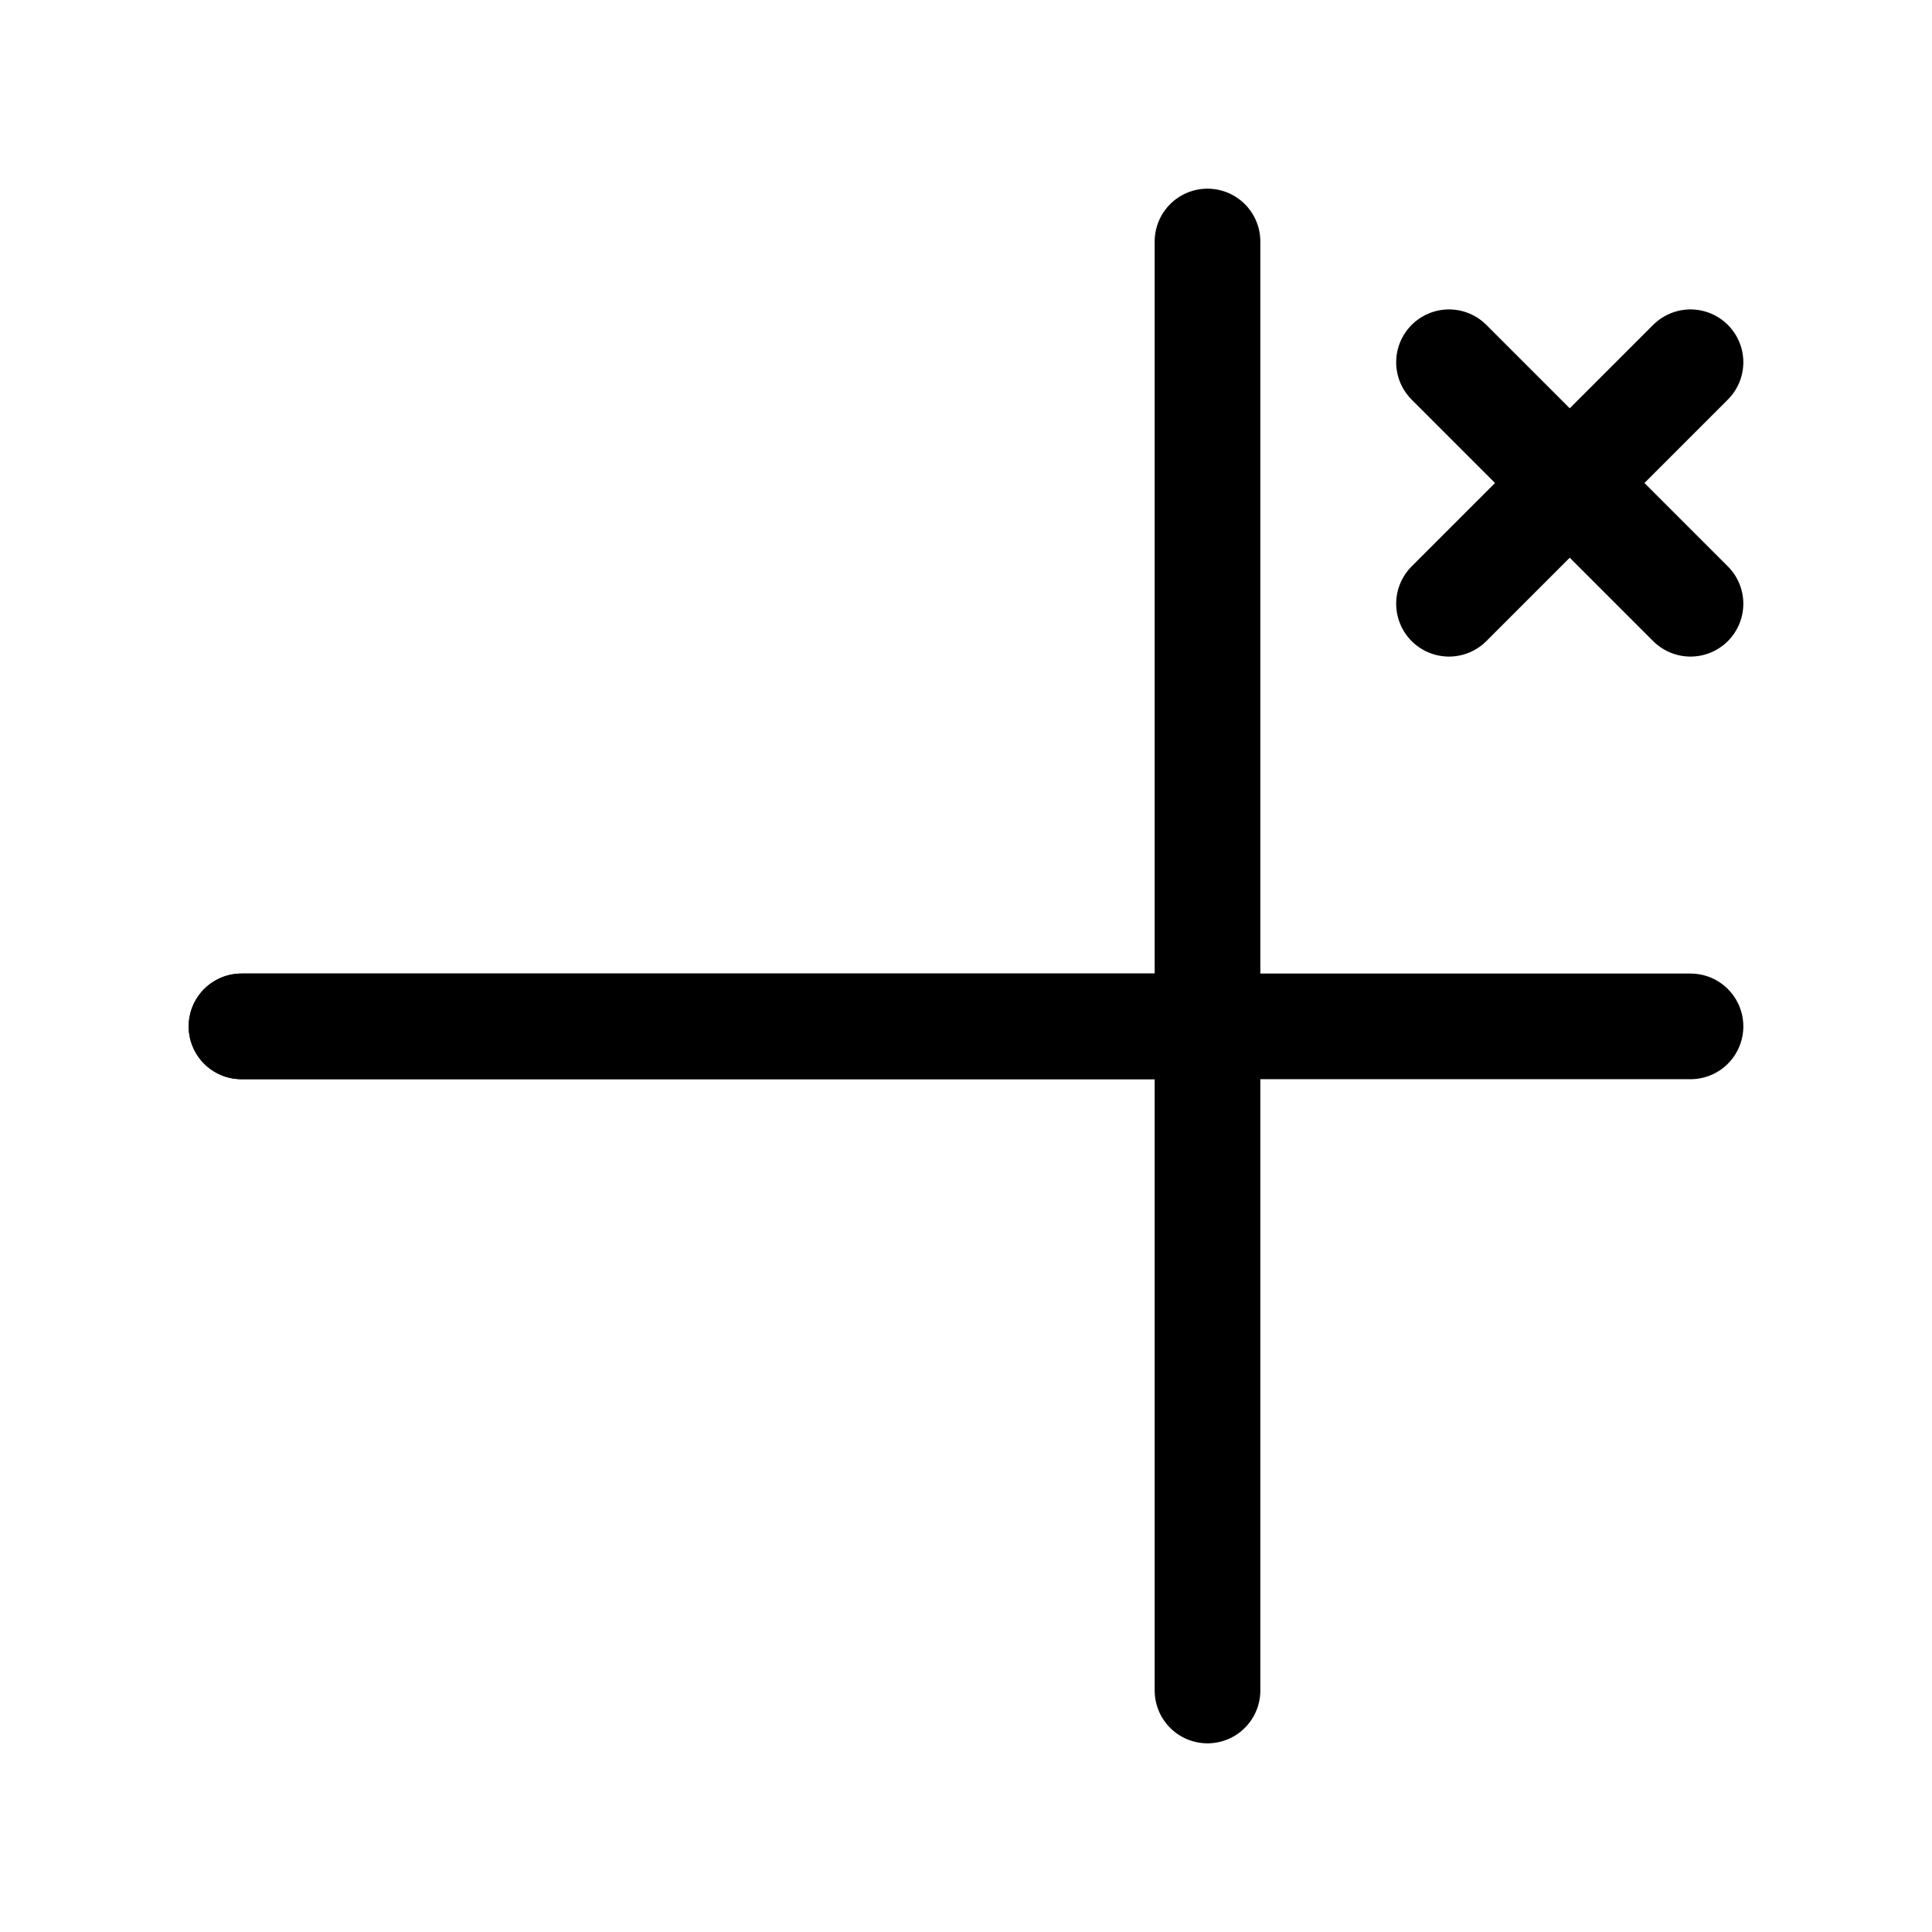
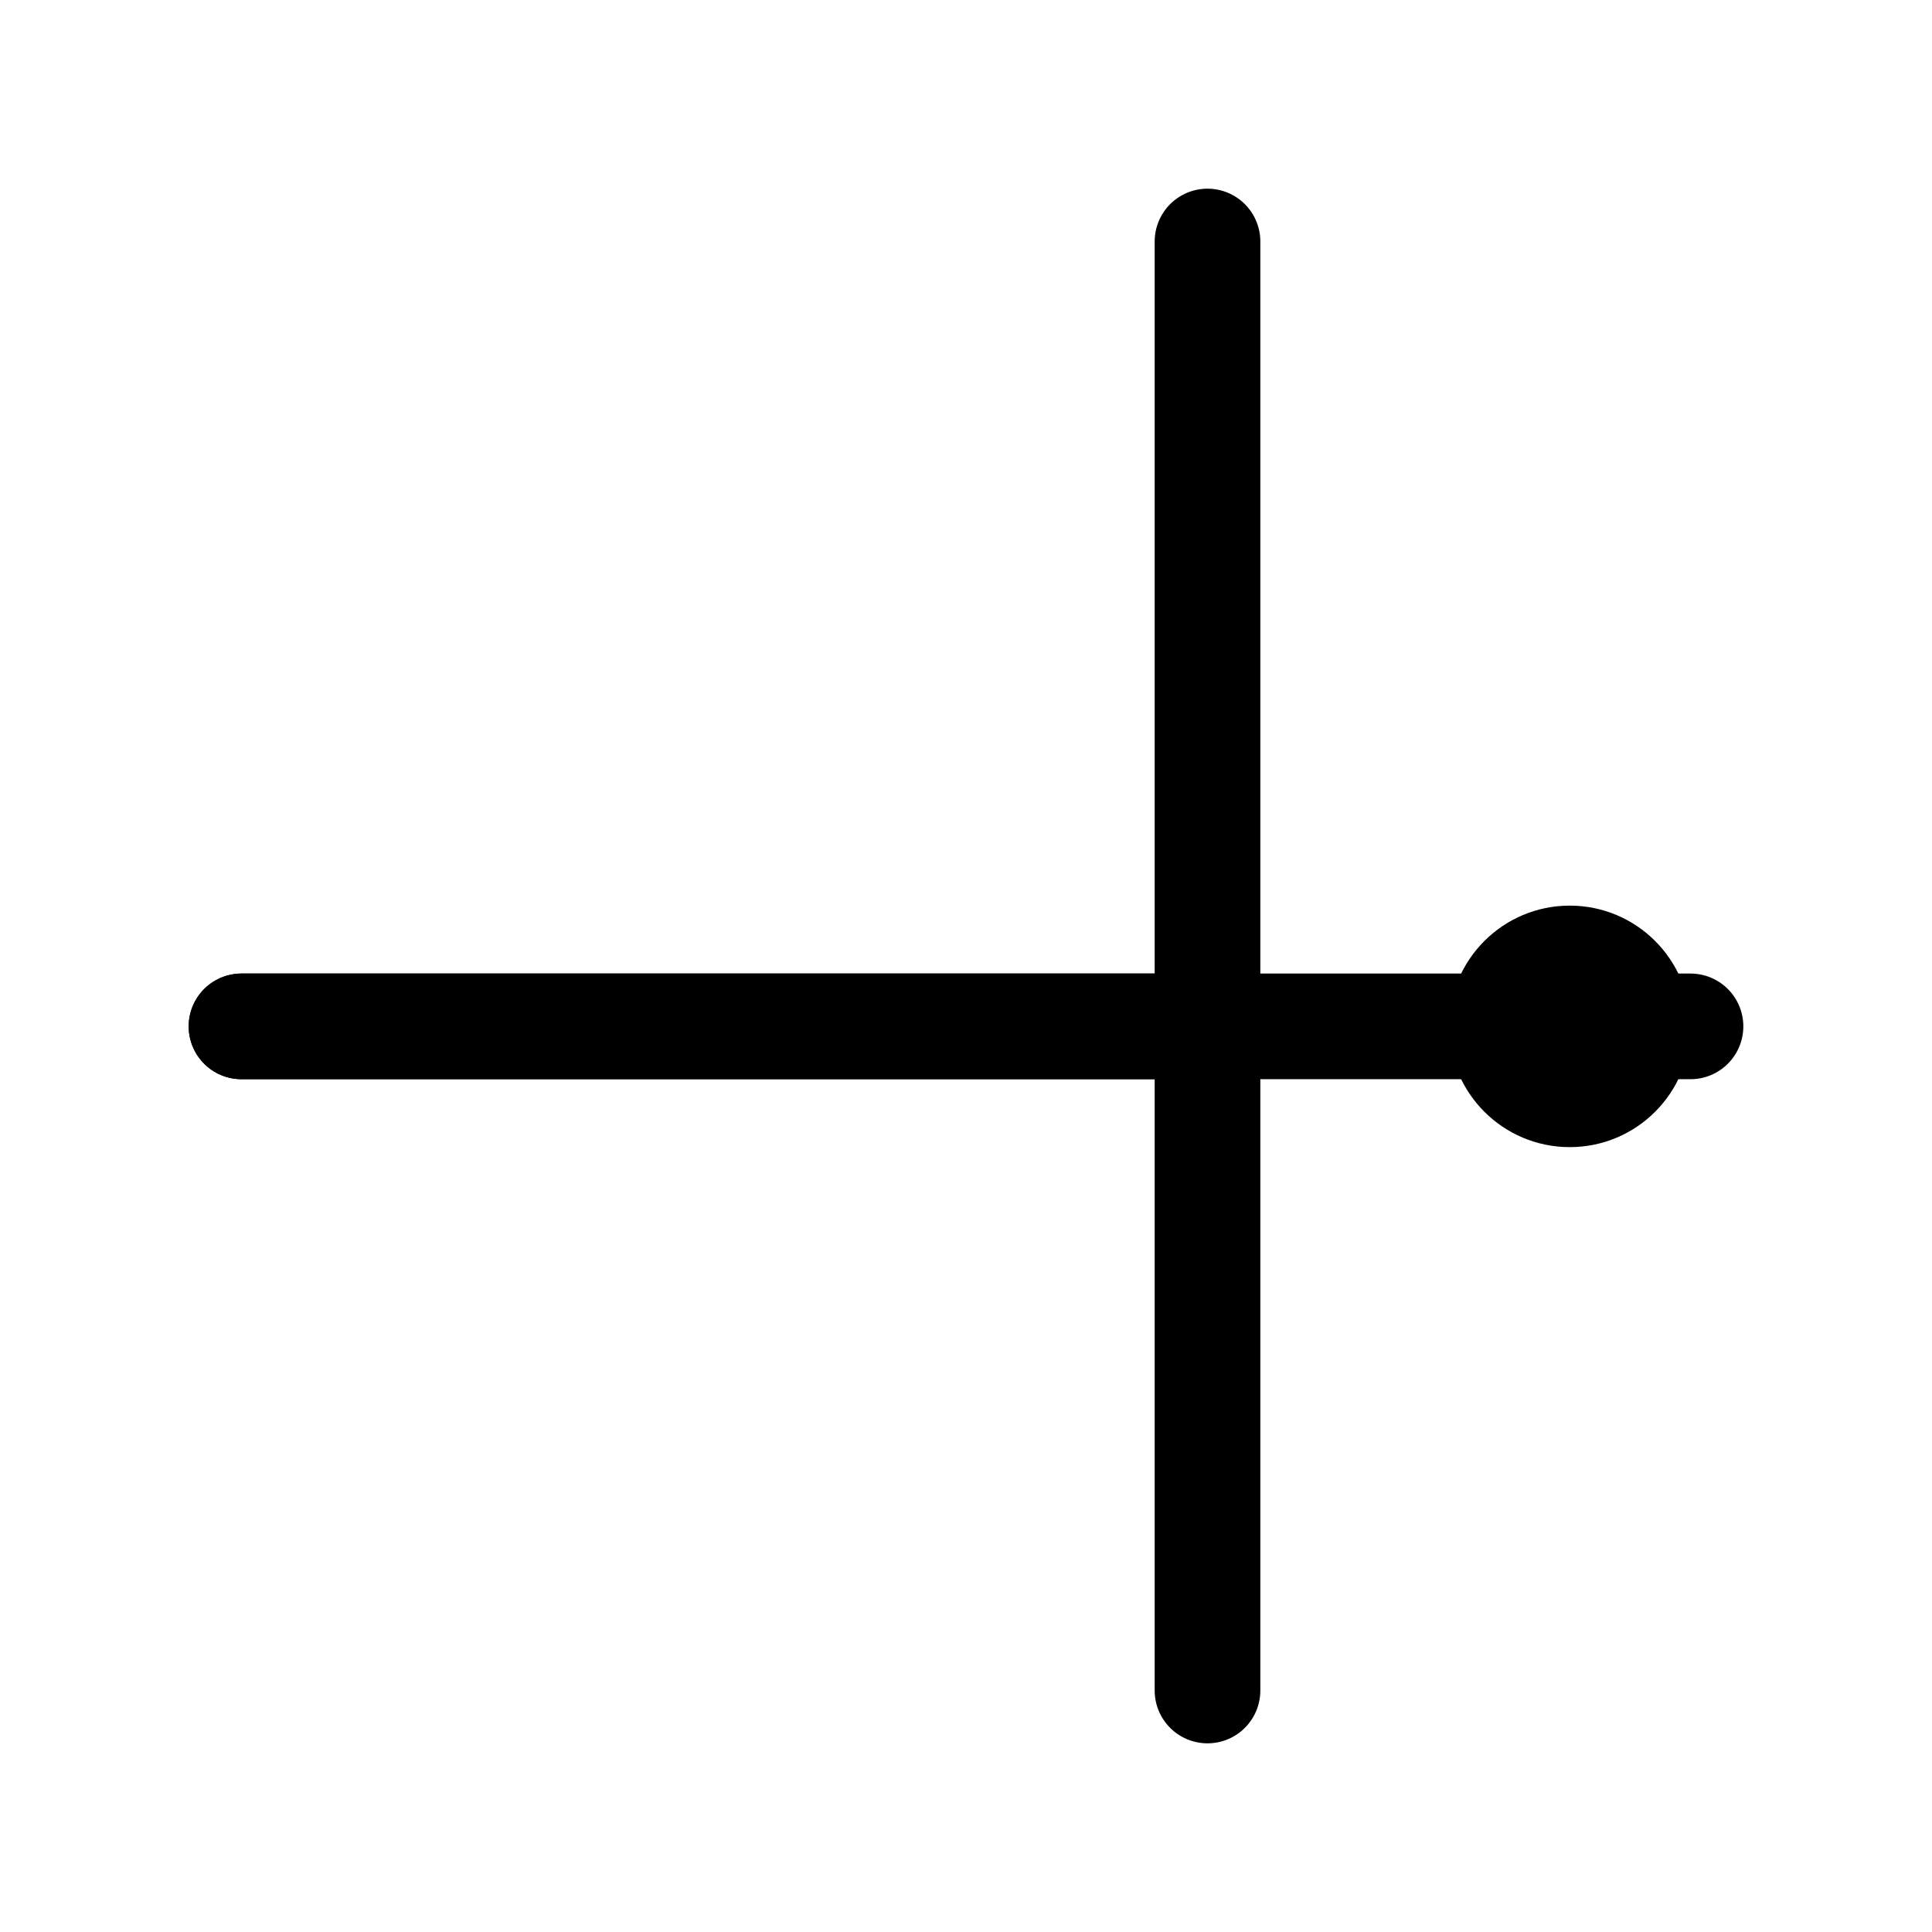
<svg xmlns="http://www.w3.org/2000/svg" width="32" height="32" viewBox="0 0 32 32">
  <g fill="none" stroke="currentColor" stroke-width="1.75" stroke-linecap="round" stroke-linejoin="round">
    <line class="esist" x1="20" y1="4" x2="20" y2="28" />
-     <line class="esist" x1="4" y1="17" x2="28" y2="17" />
+     <line id="object" class="esist" x1="4" y1="17" x2="28" y2="17" />
    <line class="geo" x1="4" y1="17" x2="20" y2="17" />
-     <path class="cost" d="M 24 10 L 28 6 M 24 6 L 28 10" />
+     <circle class="pt" cx="26" cy="17" r="2" fill="currentColor" stroke="none" data-on="object" />
  </g>
</svg>
